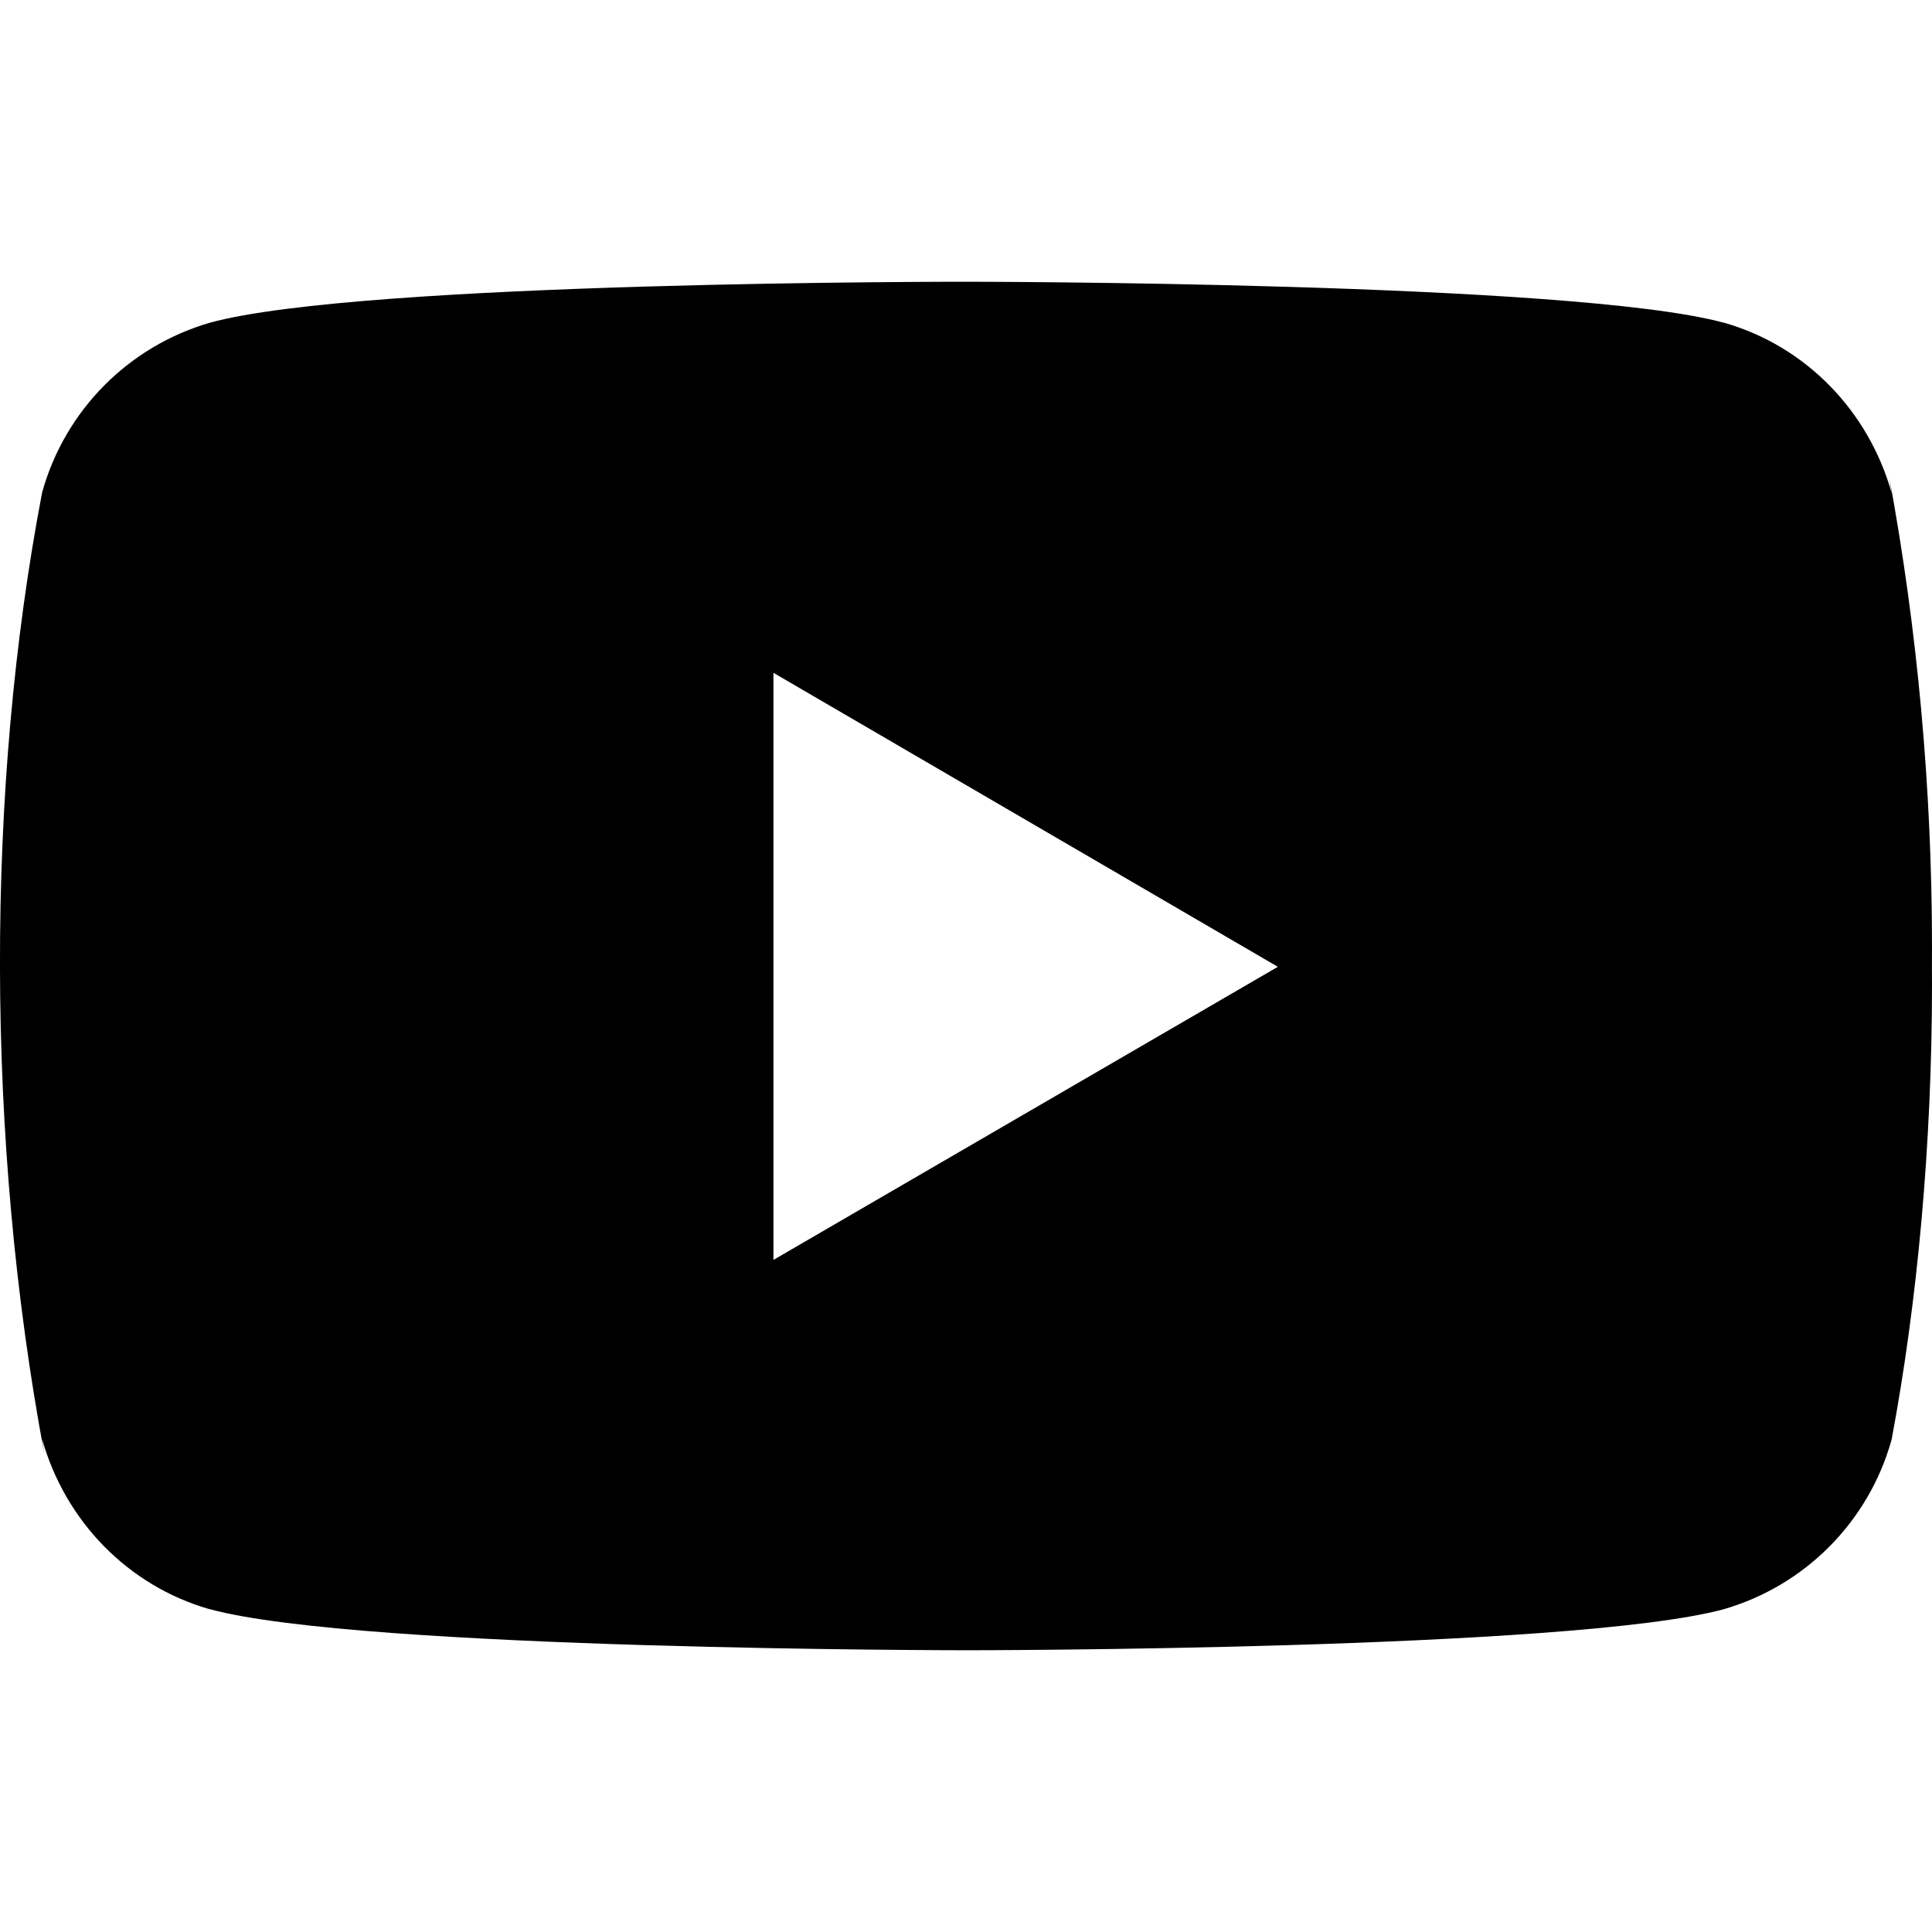
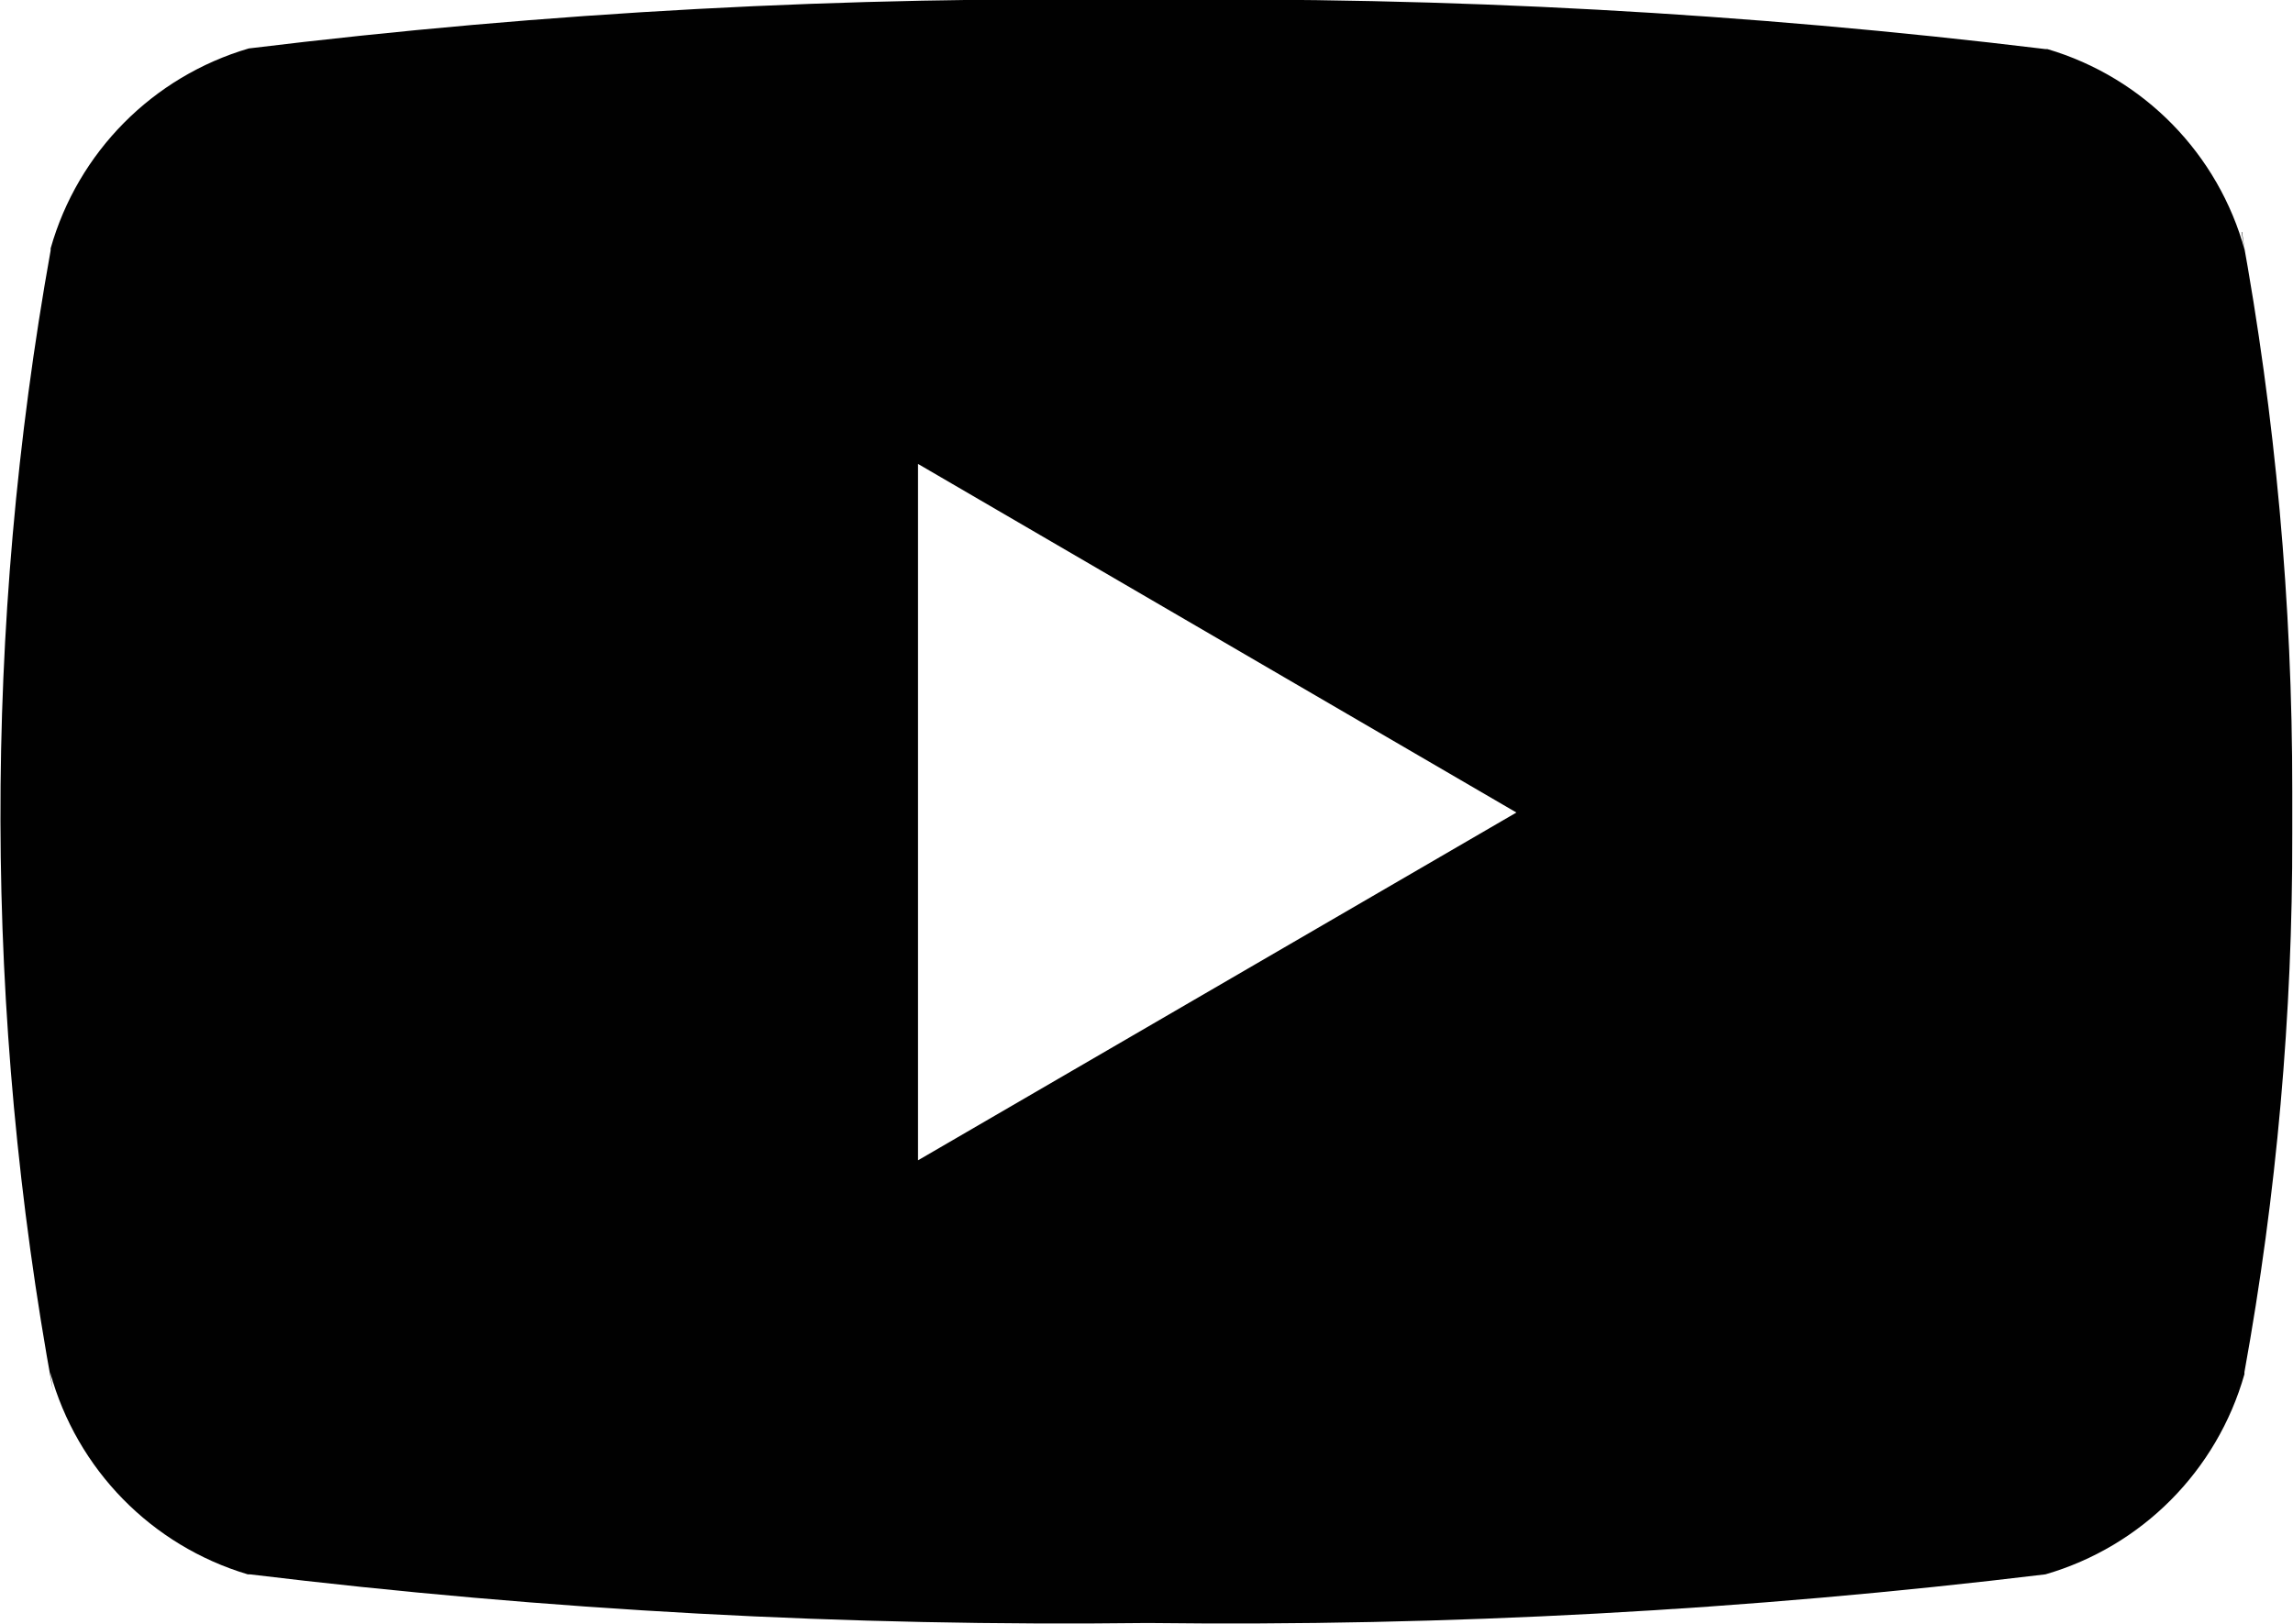
- <svg xmlns="http://www.w3.org/2000/svg" id="Bold" enable-background="new 0 0 24 24" height="512" viewBox="0 0 24 24" width="512">
-   <path d="m23.469 5.929.03.196c-.29-1.029-1.073-1.823-2.068-2.112l-.021-.005c-1.871-.508-9.4-.508-9.4-.508s-7.51-.01-9.4.508c-1.014.294-1.798 1.088-2.083 2.096l-.005.021c-.699 3.651-.704 8.038.031 11.947l-.031-.198c.29 1.029 1.073 1.823 2.068 2.112l.021.005c1.869.509 9.4.509 9.4.509s7.509 0 9.4-.509c1.015-.294 1.799-1.088 2.084-2.096l.005-.021c.318-1.698.5-3.652.5-5.648 0-.073 0-.147-.001-.221.001-.068.001-.149.001-.23 0-1.997-.182-3.951-.531-5.846zm-13.861 9.722v-7.293l6.266 3.652z" />
+ <svg xmlns="http://www.w3.org/2000/svg" width="3.906mm" height="2.766mm" viewBox="0 0 11.071 7.842">
+   <path d="M10.826,1.12l.014.091A1.4,1.4,0,0,0,9.886.237l-.01,0A32.854,32.854,0,0,0,5.54,0,32.067,32.067,0,0,0,1.2.234,1.406,1.406,0,0,0,.243,1.2l0,.01A15.42,15.42,0,0,0,.255,6.722L.241,6.63a1.406,1.406,0,0,0,.954.975l.01,0a32.708,32.708,0,0,0,4.336.235,32.792,32.792,0,0,0,4.336-.235,1.406,1.406,0,0,0,.961-.967l0-.01a14.385,14.385,0,0,0,.231-2.6c0-.034,0-.068,0-.1s0-.069,0-.106a14.89,14.89,0,0,0-.245-2.7ZM4.432,5.605V2.241l2.89,1.684Z" fill="#010101" />
</svg>
